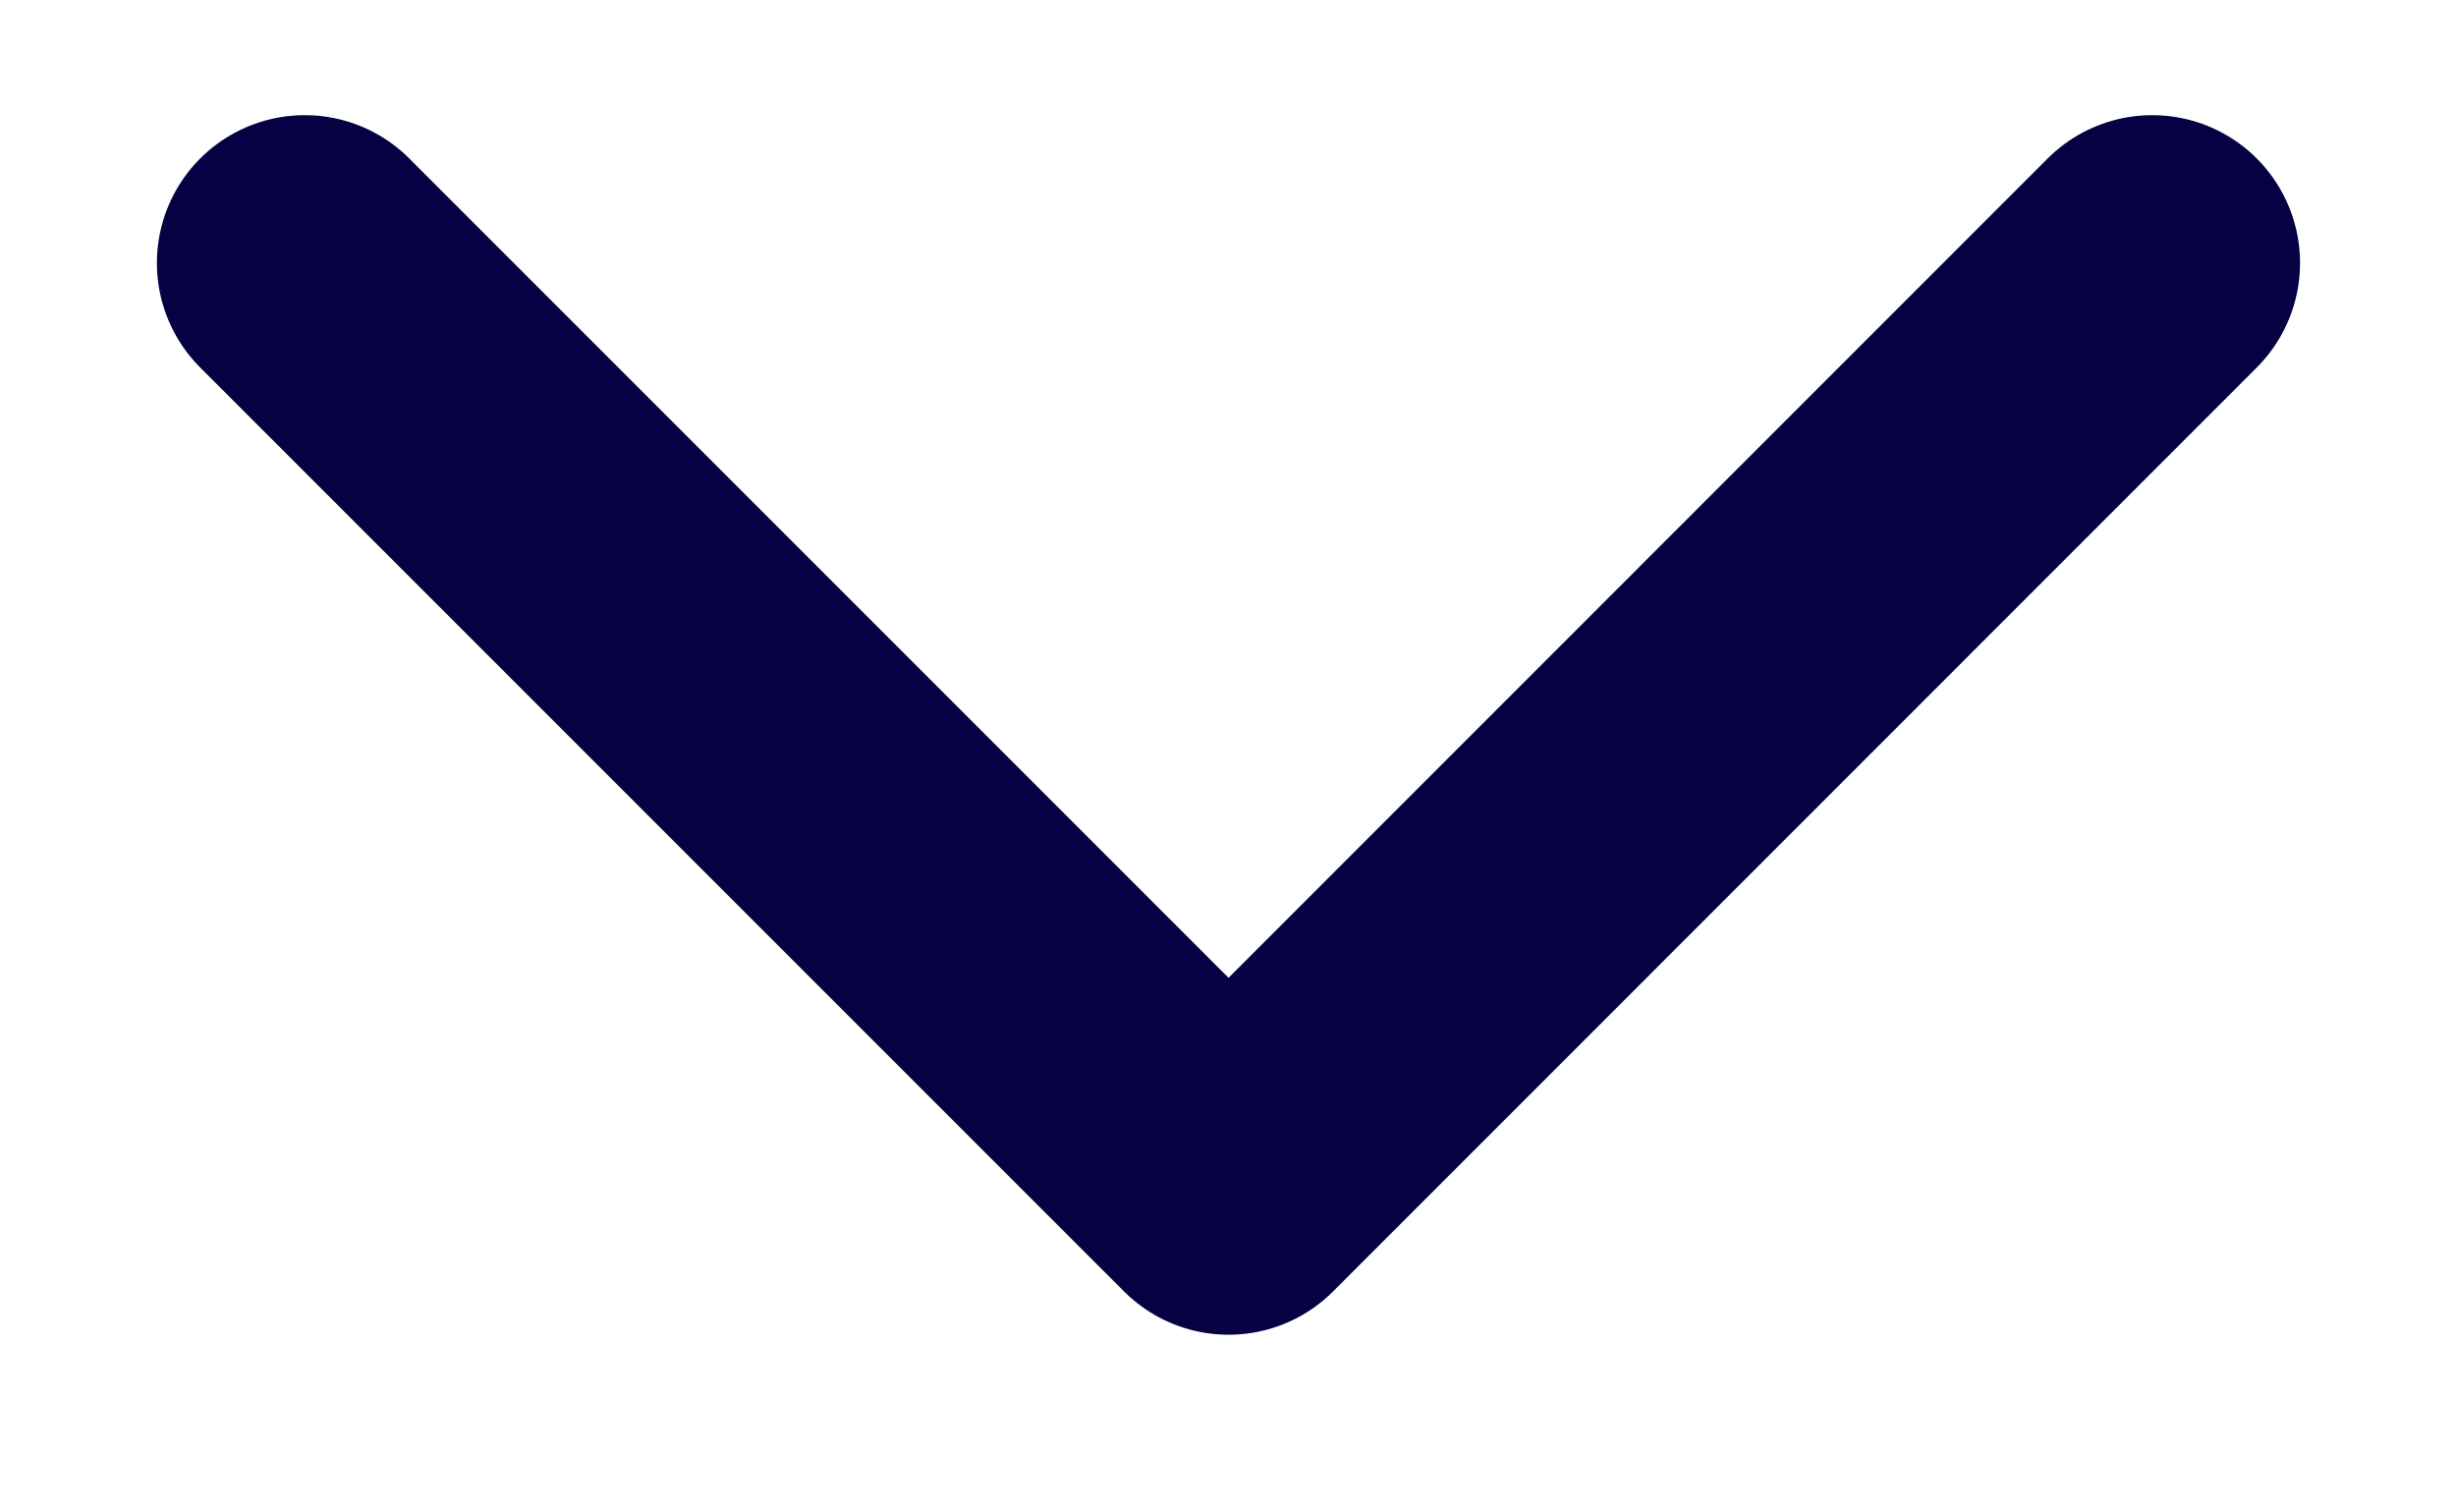
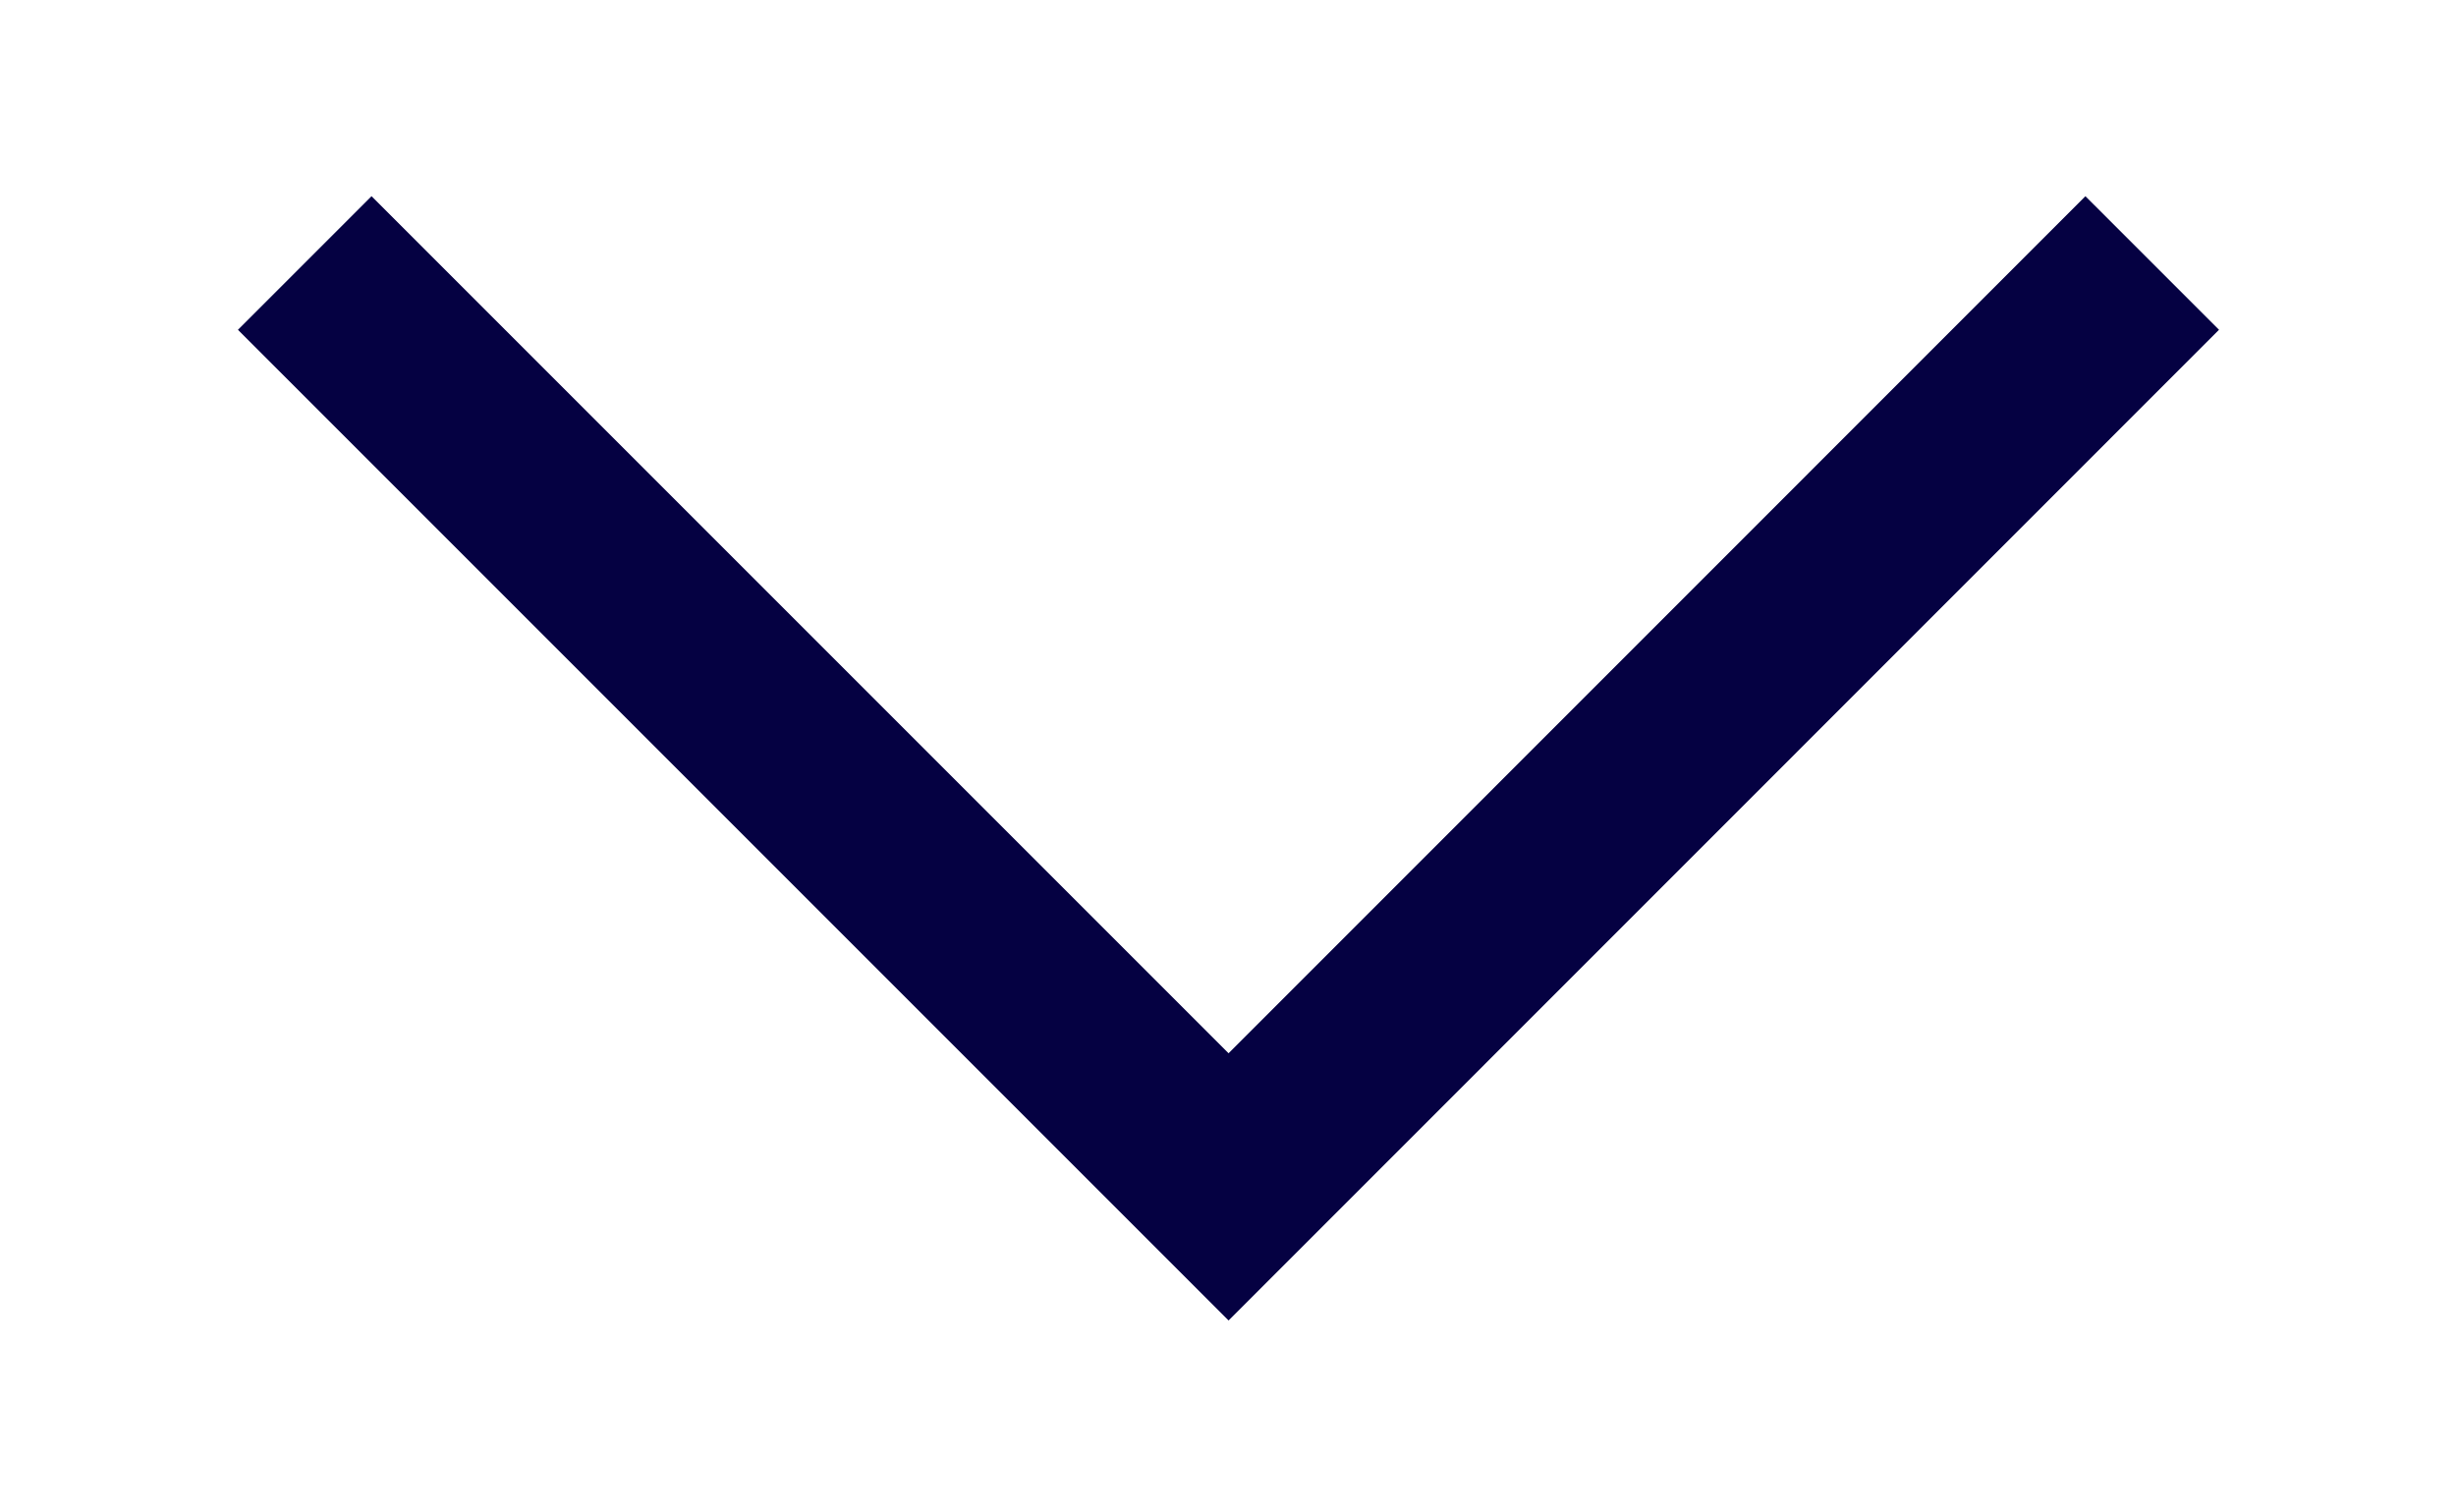
<svg xmlns="http://www.w3.org/2000/svg" width="13" height="8" viewBox="0 0 13 8" fill="none">
-   <path d="M11.392 1.392L6.503 6.282L1.613 1.392" stroke="#050142" stroke-width="1.565" stroke-linecap="round" stroke-linejoin="round" />
+   <path d="M11.392 1.392L6.503 6.282L1.613 1.392" stroke="#050142" strokeWidth="1.565" strokeLinecap="round" strokeLinejoin="round" />
</svg>
